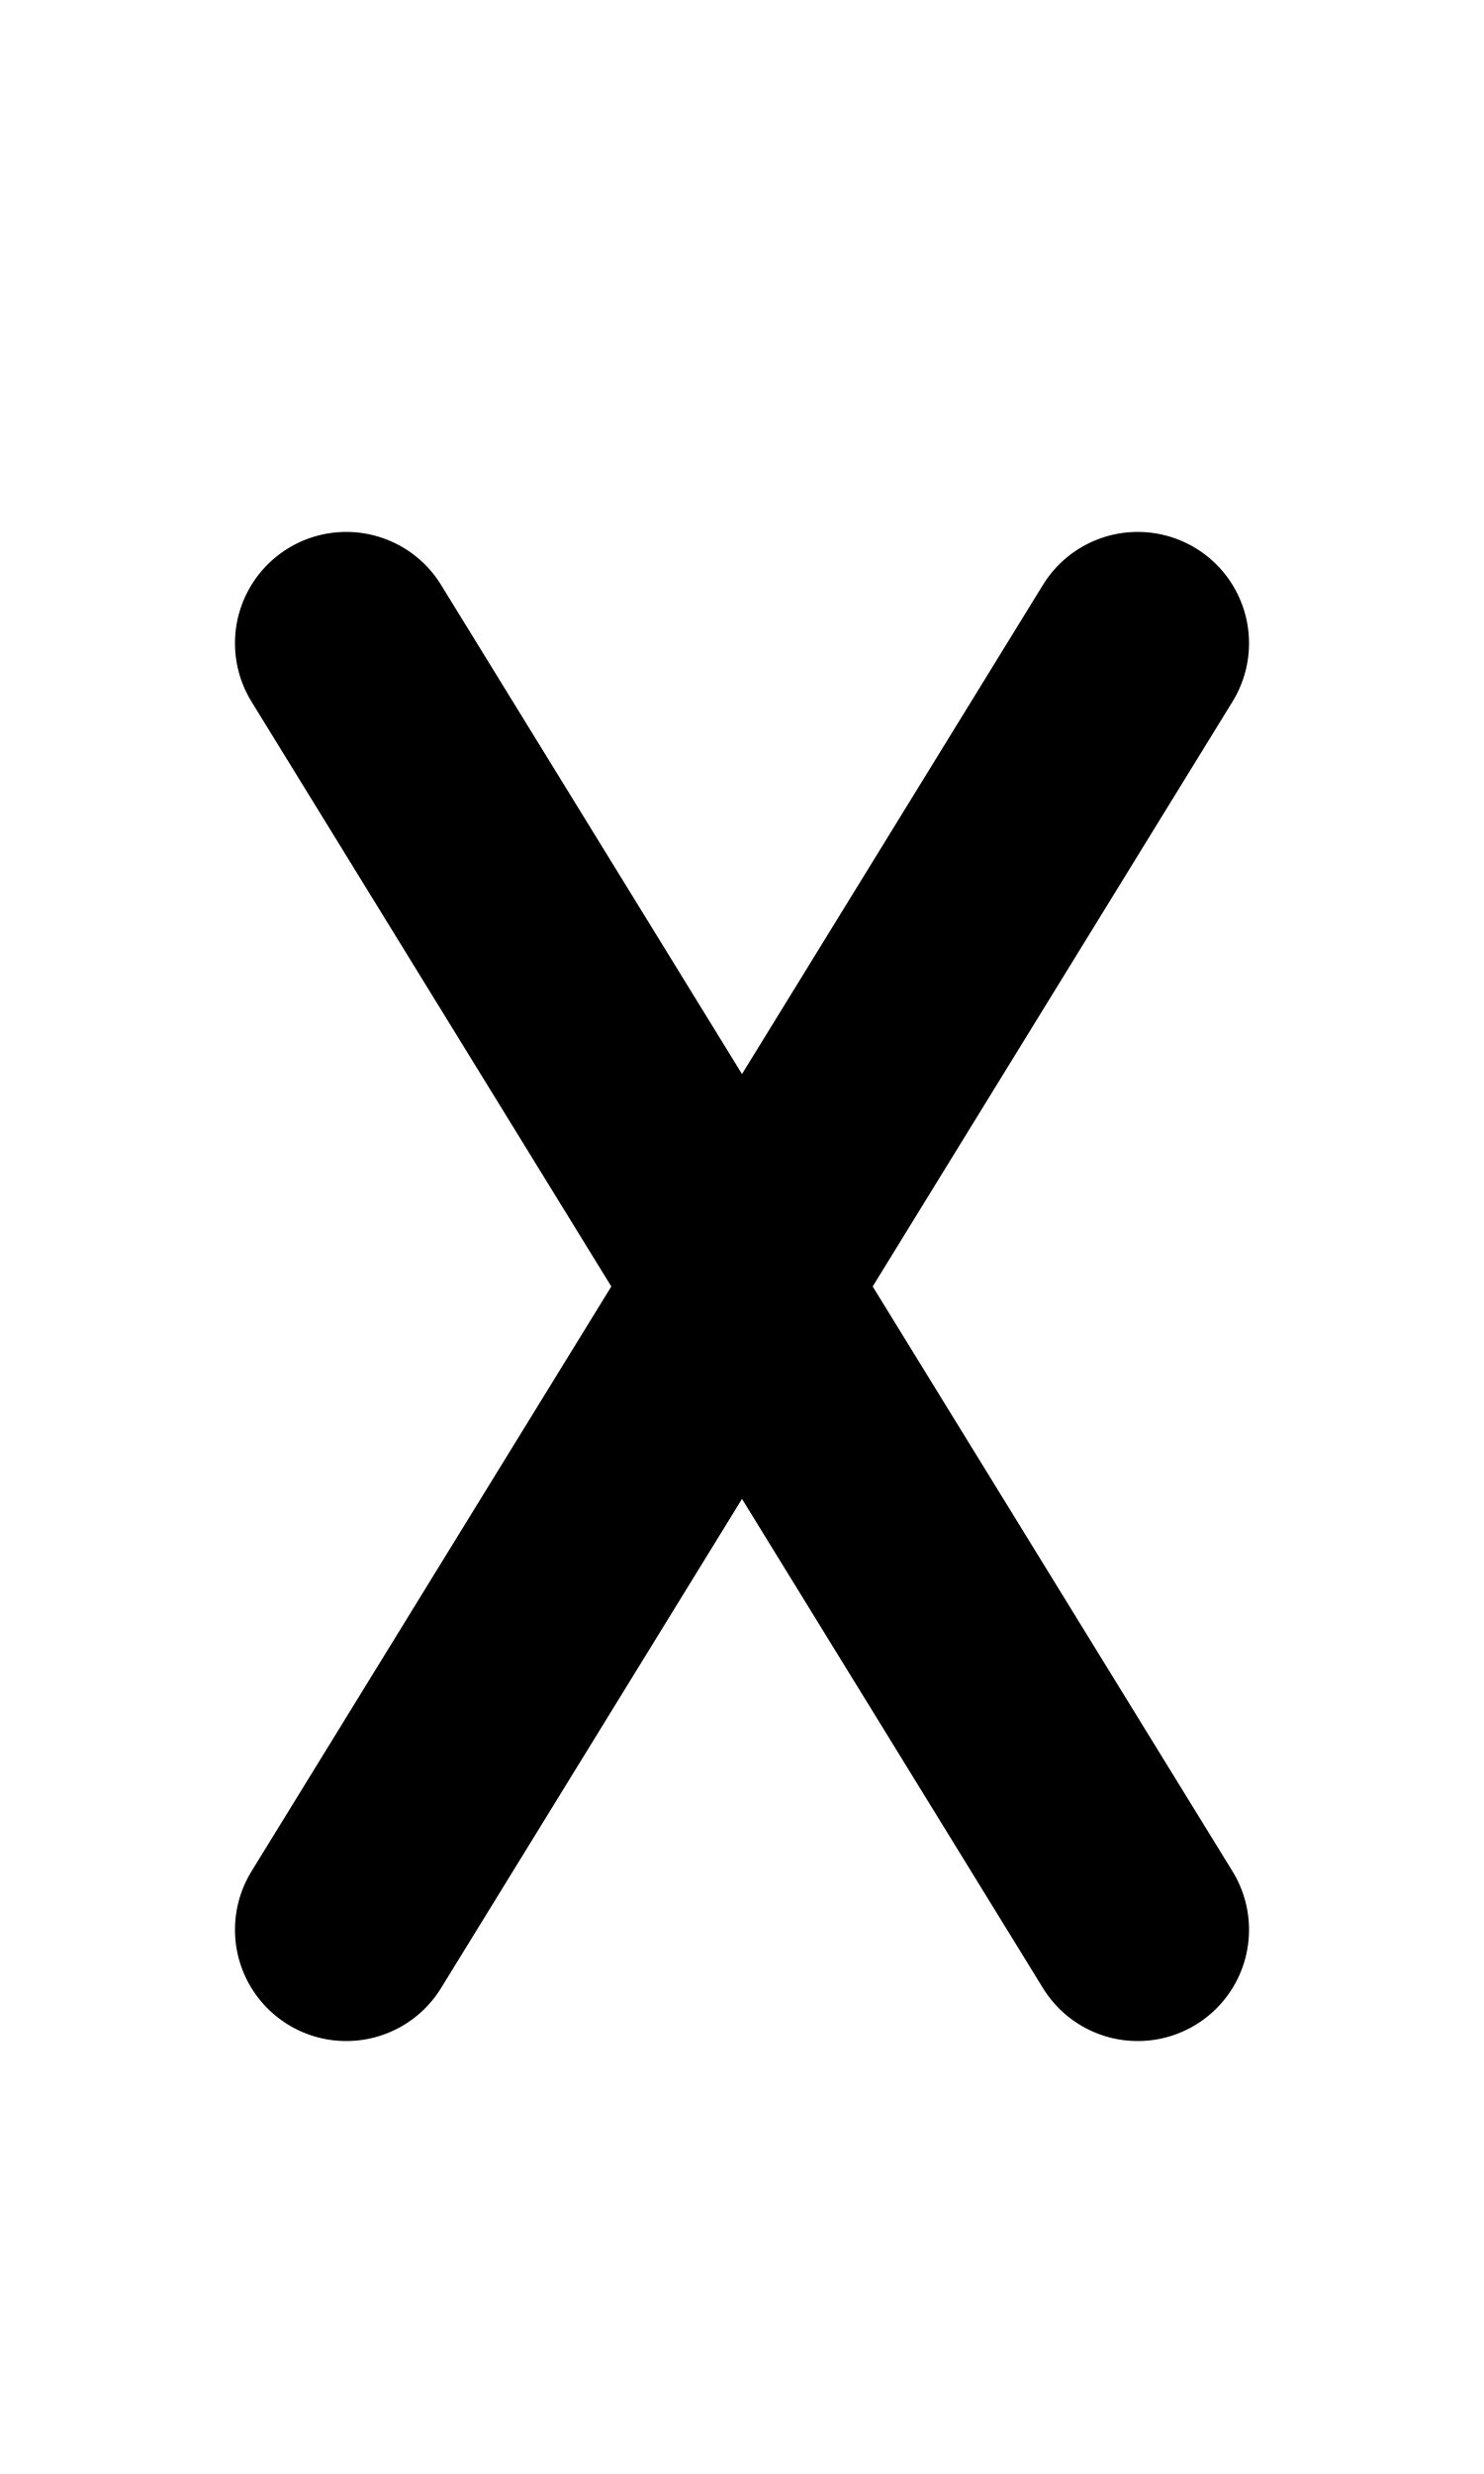
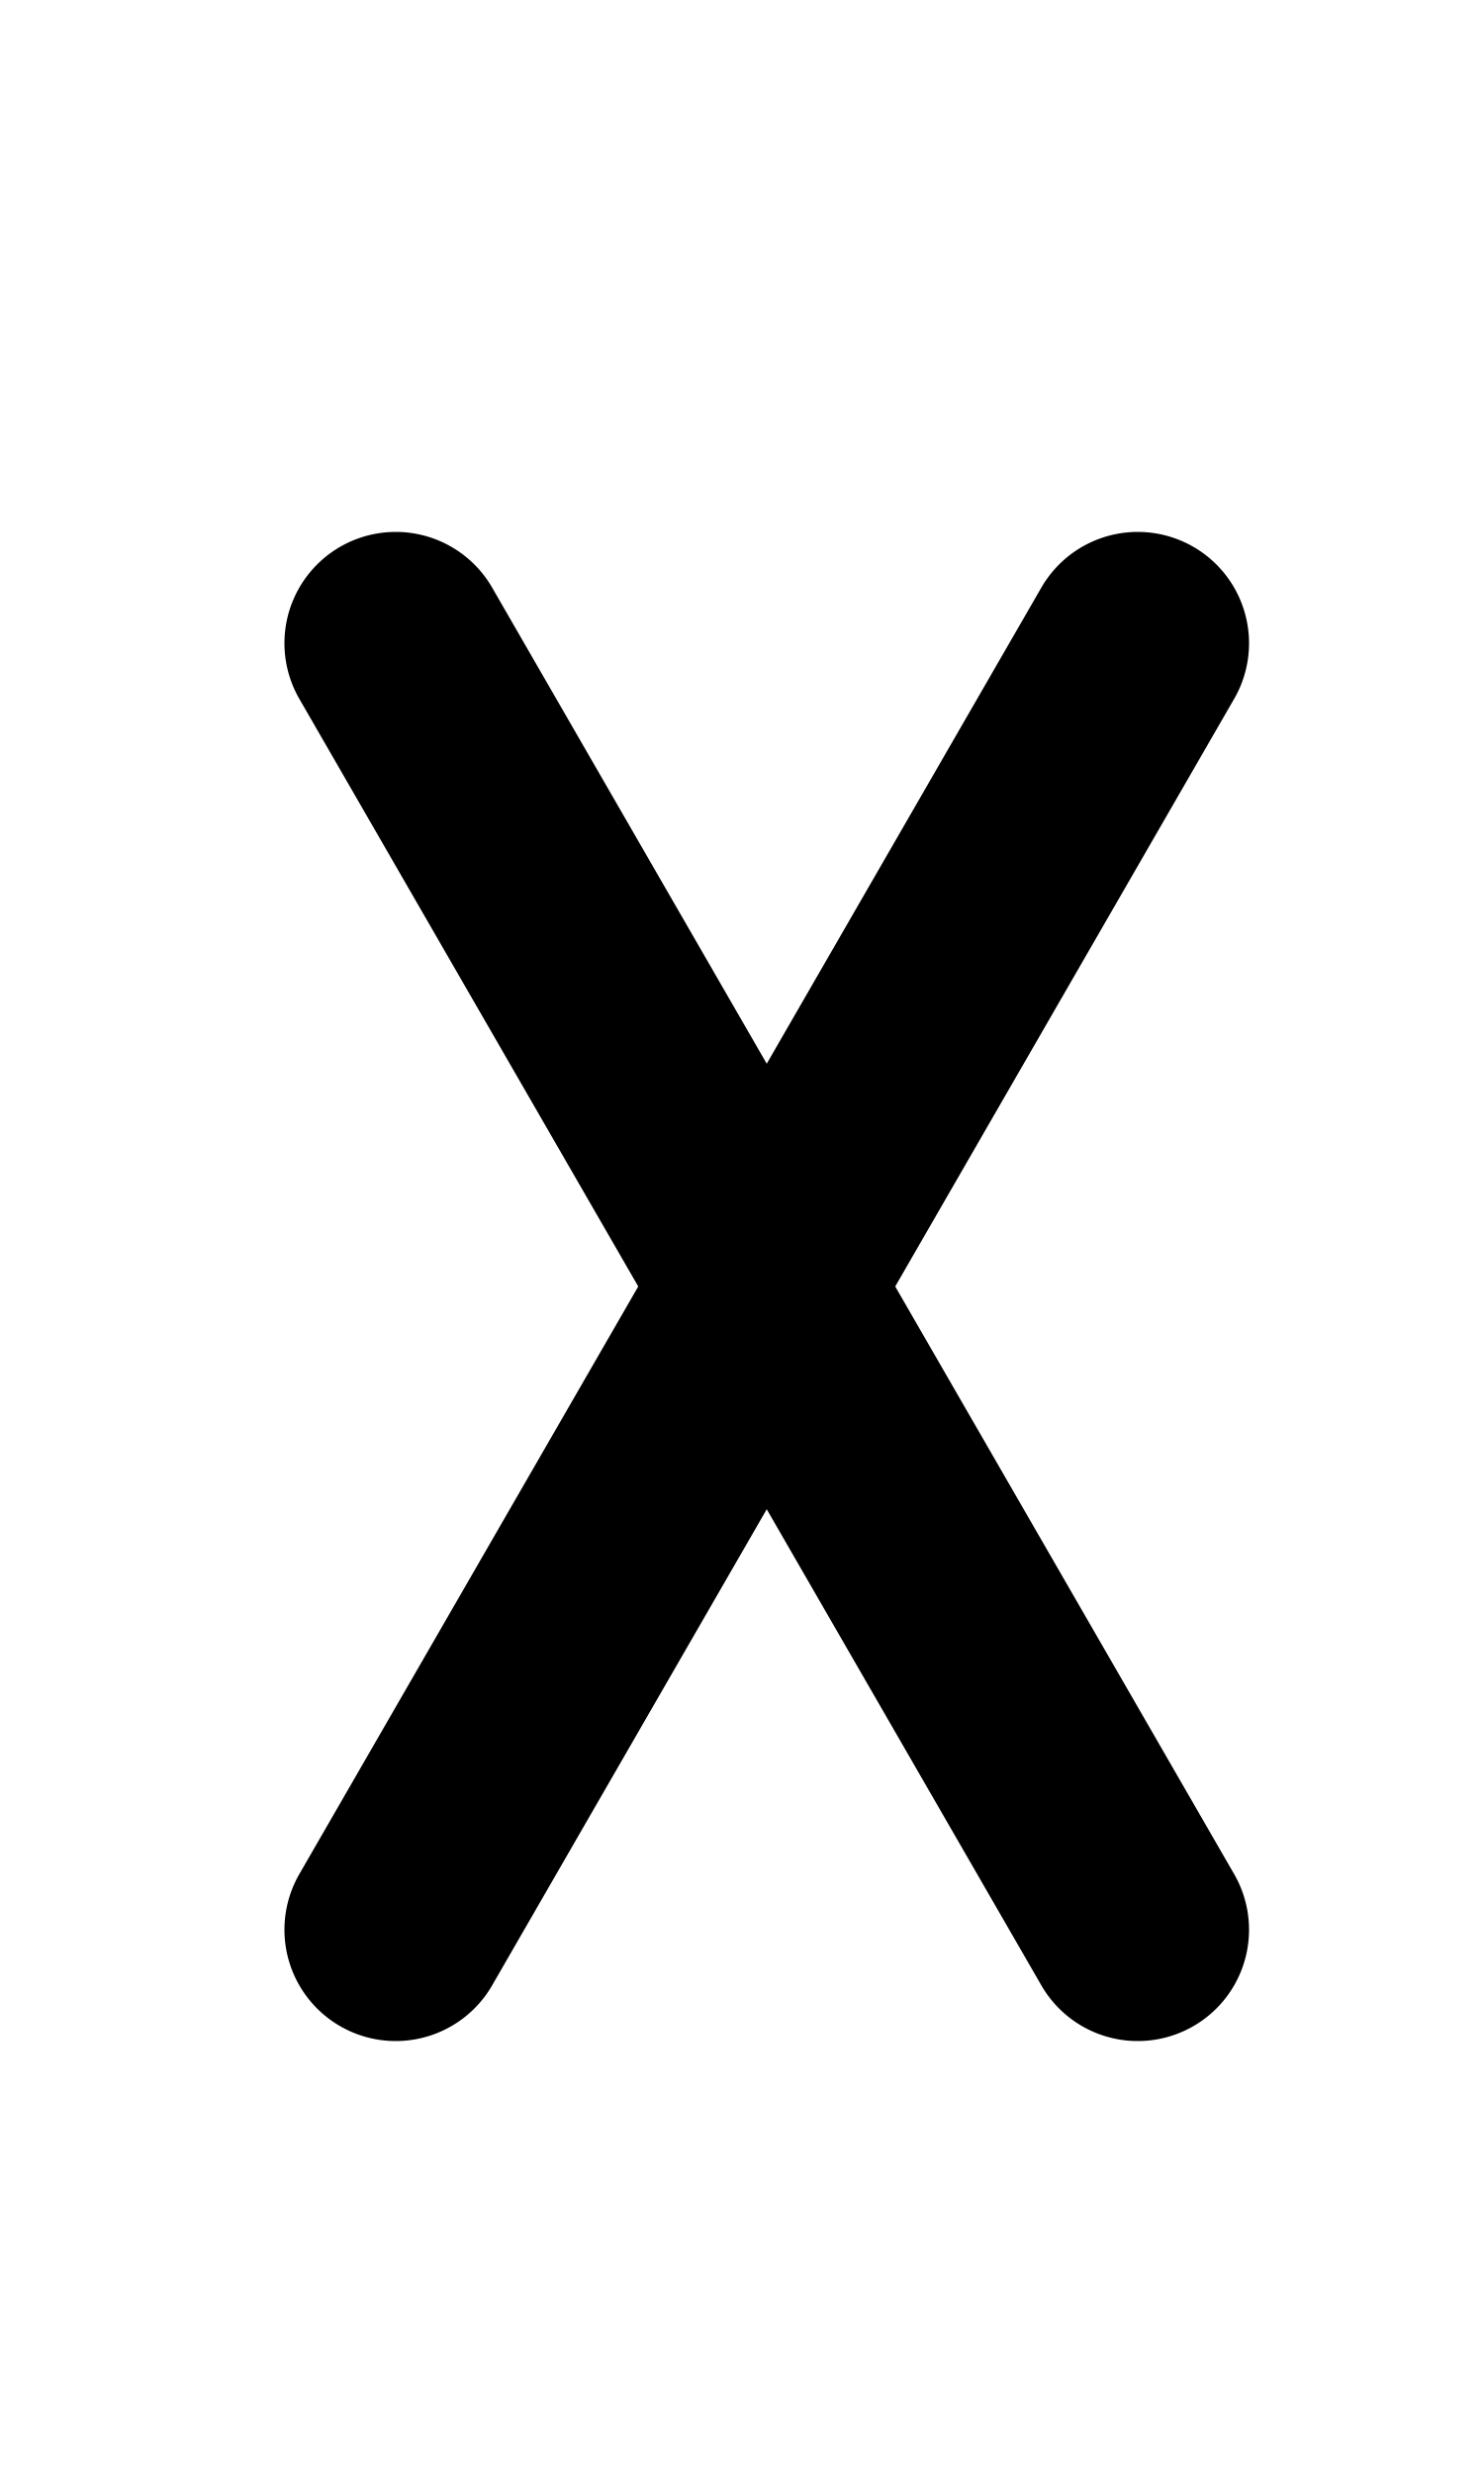
<svg xmlns="http://www.w3.org/2000/svg" viewBox="0 0 600.000 1000">
-   <path d="M 422.468 804.826 L 423.300 806.040 L 424.172 807.227 L 425.082 808.385 L 426.029 809.512 L 427.013 810.608 L 428.032 811.671 L 429.085 812.700 L 430.172 813.694 L 431.290 814.652 L 432.439 815.573 L 433.618 816.455 L 434.825 817.299 L 436.059 818.103 L 437.318 818.866 L 438.602 819.587 L 439.909 820.266 L 441.237 820.902 L 442.585 821.494 L 443.952 822.041 L 445.336 822.544 L 446.736 823.001 L 448.150 823.412 L 449.577 823.776 L 451.015 824.094 L 452.462 824.364 L 453.918 824.587 L 455.380 824.762 L 456.847 824.889 L 458.318 824.969 L 459.790 825.000 L 461.262 824.982 L 462.733 824.917 L 464.202 824.803 L 465.665 824.642 L 467.123 824.433 L 468.573 824.176 L 470.014 823.872 L 471.444 823.521 L 472.862 823.123 L 474.266 822.679 L 475.654 822.189 L 477.026 821.655 L 478.380 821.075 L 479.714 820.452 L 481.027 819.785 L 482.318 819.076 L 483.584 818.325 L 484.826 817.532 L 486.040 816.700 L 487.227 815.828 L 488.385 814.918 L 489.512 813.971 L 490.608 812.987 L 491.671 811.968 L 492.700 810.915 L 493.694 809.828 L 494.652 808.710 L 495.573 807.561 L 496.455 806.382 L 497.299 805.175 L 498.103 803.941 L 498.866 802.682 L 499.587 801.398 L 500.266 800.091 L 500.902 798.763 L 501.494 797.415 L 502.041 796.048 L 502.544 794.664 L 503.001 793.264 L 503.412 791.850 L 503.776 790.423 L 504.094 788.985 L 504.364 787.538 L 504.587 786.082 L 504.762 784.620 L 504.889 783.153 L 504.969 781.682 L 505.000 780.210 L 504.982 778.738 L 504.917 777.267 L 504.803 775.798 L 504.642 774.335 L 504.433 772.877 L 504.176 771.427 L 503.872 769.986 L 503.521 768.556 L 503.123 767.138 L 502.679 765.734 L 502.189 764.346 L 501.655 762.974 L 501.075 761.620 L 500.452 760.286 L 499.785 758.973 L 499.076 757.682 L 498.325 756.416 L 352.838 520.000 L 498.325 283.584 L 499.076 282.318 L 499.785 281.027 L 500.452 279.714 L 501.075 278.380 L 501.655 277.026 L 502.189 275.654 L 502.679 274.266 L 503.123 272.862 L 503.521 271.444 L 503.872 270.014 L 504.176 268.573 L 504.433 267.123 L 504.642 265.665 L 504.803 264.202 L 504.917 262.733 L 504.982 261.262 L 505.000 259.790 L 504.969 258.318 L 504.889 256.847 L 504.762 255.380 L 504.587 253.918 L 504.364 252.462 L 504.094 251.015 L 503.776 249.577 L 503.412 248.150 L 503.001 246.736 L 502.544 245.336 L 502.041 243.952 L 501.494 242.585 L 500.902 241.237 L 500.266 239.909 L 499.587 238.602 L 498.866 237.318 L 498.103 236.059 L 497.299 234.825 L 496.455 233.618 L 495.573 232.439 L 494.652 231.290 L 493.694 230.172 L 492.700 229.085 L 491.671 228.032 L 490.608 227.013 L 489.512 226.029 L 488.385 225.082 L 487.227 224.172 L 486.040 223.300 L 484.826 222.468 L 483.584 221.675 L 482.318 220.924 L 481.027 220.215 L 479.714 219.548 L 478.380 218.925 L 477.026 218.345 L 475.654 217.811 L 474.266 217.321 L 472.862 216.877 L 471.444 216.479 L 470.014 216.128 L 468.573 215.824 L 467.123 215.567 L 465.665 215.358 L 464.202 215.197 L 462.733 215.083 L 461.262 215.018 L 459.790 215.000 L 458.318 215.031 L 456.847 215.111 L 455.380 215.238 L 453.918 215.413 L 452.462 215.636 L 451.015 215.906 L 449.577 216.224 L 448.150 216.588 L 446.736 216.999 L 445.336 217.456 L 443.952 217.959 L 442.585 218.506 L 441.237 219.098 L 439.909 219.734 L 438.602 220.413 L 437.318 221.134 L 436.059 221.897 L 434.825 222.701 L 433.618 223.545 L 432.439 224.427 L 431.290 225.348 L 430.172 226.306 L 429.085 227.300 L 428.032 228.329 L 427.013 229.392 L 426.029 230.488 L 425.082 231.615 L 424.172 232.773 L 423.300 233.960 L 422.468 235.174 L 421.675 236.416 L 300.000 434.138 L 178.325 236.416 L 177.532 235.174 L 176.700 233.960 L 175.828 232.773 L 174.918 231.615 L 173.971 230.488 L 172.987 229.392 L 171.968 228.329 L 170.915 227.300 L 169.828 226.306 L 168.710 225.348 L 167.561 224.427 L 166.382 223.545 L 165.175 222.701 L 163.941 221.897 L 162.682 221.134 L 161.398 220.413 L 160.091 219.734 L 158.763 219.098 L 157.415 218.506 L 156.048 217.959 L 154.664 217.456 L 153.264 216.999 L 151.850 216.588 L 150.423 216.224 L 148.985 215.906 L 147.538 215.636 L 146.082 215.413 L 144.620 215.238 L 143.153 215.111 L 141.682 215.031 L 140.210 215.000 L 138.738 215.018 L 137.267 215.083 L 135.798 215.197 L 134.335 215.358 L 132.877 215.567 L 131.427 215.824 L 129.986 216.128 L 128.556 216.479 L 127.138 216.877 L 125.734 217.321 L 124.346 217.811 L 122.974 218.345 L 121.620 218.925 L 120.286 219.548 L 118.973 220.215 L 117.682 220.924 L 116.416 221.675 L 115.174 222.468 L 113.960 223.300 L 112.773 224.172 L 111.615 225.082 L 110.488 226.029 L 109.392 227.013 L 108.329 228.032 L 107.300 229.085 L 106.306 230.172 L 105.348 231.290 L 104.427 232.439 L 103.545 233.618 L 102.701 234.825 L 101.897 236.059 L 101.134 237.318 L 100.413 238.602 L 99.734 239.909 L 99.098 241.237 L 98.506 242.585 L 97.959 243.952 L 97.456 245.336 L 96.999 246.736 L 96.588 248.150 L 96.224 249.577 L 95.906 251.015 L 95.636 252.462 L 95.413 253.918 L 95.238 255.380 L 95.111 256.847 L 95.031 258.318 L 95.000 259.790 L 95.018 261.262 L 95.083 262.733 L 95.197 264.202 L 95.358 265.665 L 95.567 267.123 L 95.824 268.573 L 96.128 270.014 L 96.479 271.444 L 96.877 272.862 L 97.321 274.266 L 97.811 275.654 L 98.345 277.026 L 98.925 278.380 L 99.548 279.714 L 100.215 281.027 L 100.924 282.318 L 101.675 283.584 L 247.162 520.000 L 101.675 756.416 L 100.924 757.682 L 100.215 758.973 L 99.548 760.286 L 98.925 761.620 L 98.345 762.974 L 97.811 764.346 L 97.321 765.734 L 96.877 767.138 L 96.479 768.556 L 96.128 769.986 L 95.824 771.427 L 95.567 772.877 L 95.358 774.335 L 95.197 775.798 L 95.083 777.267 L 95.018 778.738 L 95.000 780.210 L 95.031 781.682 L 95.111 783.153 L 95.238 784.620 L 95.413 786.082 L 95.636 787.538 L 95.906 788.985 L 96.224 790.423 L 96.588 791.850 L 96.999 793.264 L 97.456 794.664 L 97.959 796.048 L 98.506 797.415 L 99.098 798.763 L 99.734 800.091 L 100.413 801.398 L 101.134 802.682 L 101.897 803.941 L 102.701 805.175 L 103.545 806.382 L 104.427 807.561 L 105.348 808.710 L 106.306 809.828 L 107.300 810.915 L 108.329 811.968 L 109.392 812.987 L 110.488 813.971 L 111.615 814.918 L 112.773 815.828 L 113.960 816.700 L 115.174 817.532 L 116.416 818.325 L 117.682 819.076 L 118.973 819.785 L 120.286 820.452 L 121.620 821.075 L 122.974 821.655 L 124.346 822.189 L 125.734 822.679 L 127.138 823.123 L 128.556 823.521 L 129.986 823.872 L 131.427 824.176 L 132.877 824.433 L 134.335 824.642 L 135.798 824.803 L 137.267 824.917 L 138.738 824.982 L 140.210 825.000 L 141.682 824.969 L 143.153 824.889 L 144.620 824.762 L 146.082 824.587 L 147.538 824.364 L 148.985 824.094 L 150.423 823.776 L 151.850 823.412 L 153.264 823.001 L 154.664 822.544 L 156.048 822.041 L 157.415 821.494 L 158.763 820.902 L 160.091 820.266 L 161.398 819.587 L 162.682 818.866 L 163.941 818.103 L 165.175 817.299 L 166.382 816.455 L 167.561 815.573 L 168.710 814.652 L 169.828 813.694 L 170.915 812.700 L 171.968 811.671 L 172.987 810.608 L 173.971 809.512 L 174.918 808.385 L 175.828 807.227 L 176.700 806.040 L 177.532 804.826 L 178.325 803.584 L 300.000 605.862 L 421.675 803.584 L 422.468 804.826 Z" fill="black" fill-rule="evenodd" />
+   <path d="M 421.585 803.437 L 422.172 804.373 L 422.782 805.294 L 423.414 806.200 L 424.067 807.090 L 424.743 807.963 L 425.440 808.820 L 426.158 809.660 L 426.896 810.481 L 427.654 811.285 L 428.431 812.069 L 429.228 812.834 L 430.043 813.579 L 430.876 814.304 L 431.727 815.009 L 432.594 815.692 L 433.478 816.354 L 434.379 816.994 L 435.294 817.611 L 436.225 818.206 L 437.169 818.778 L 438.128 819.327 L 439.100 819.852 L 440.084 820.353 L 441.080 820.830 L 442.088 821.282 L 443.107 821.709 L 444.135 822.111 L 445.173 822.487 L 446.221 822.838 L 447.276 823.164 L 448.339 823.463 L 449.409 823.736 L 450.486 823.983 L 451.568 824.203 L 452.655 824.397 L 453.747 824.563 L 454.843 824.703 L 455.941 824.817 L 457.042 824.903 L 458.145 824.962 L 459.249 824.994 L 460.354 824.999 L 461.458 824.976 L 462.561 824.927 L 463.663 824.851 L 464.763 824.747 L 465.859 824.617 L 466.953 824.460 L 468.042 824.276 L 469.126 824.065 L 470.204 823.828 L 471.277 823.564 L 472.343 823.274 L 473.401 822.958 L 474.451 822.616 L 475.493 822.249 L 476.525 821.856 L 477.547 821.438 L 478.559 820.995 L 479.559 820.527 L 480.548 820.035 L 481.524 819.518 L 482.488 818.978 L 483.437 818.415 L 484.373 817.828 L 485.294 817.218 L 486.200 816.586 L 487.090 815.933 L 487.963 815.257 L 488.820 814.560 L 489.660 813.842 L 490.481 813.104 L 491.285 812.346 L 492.069 811.569 L 492.834 810.772 L 493.579 809.957 L 494.304 809.124 L 495.009 808.273 L 495.692 807.406 L 496.354 806.522 L 496.994 805.621 L 497.611 804.706 L 498.206 803.775 L 498.778 802.831 L 499.327 801.872 L 499.852 800.900 L 500.353 799.916 L 500.830 798.920 L 501.282 797.912 L 501.709 796.893 L 502.111 795.865 L 502.487 794.827 L 502.838 793.779 L 503.164 792.724 L 503.463 791.661 L 503.736 790.591 L 503.983 789.514 L 504.203 788.432 L 504.397 787.345 L 504.563 786.253 L 504.703 785.157 L 504.817 784.059 L 504.903 782.958 L 504.962 781.855 L 504.994 780.751 L 504.999 779.646 L 504.976 778.542 L 504.927 777.439 L 504.851 776.337 L 504.747 775.237 L 504.617 774.141 L 504.460 773.047 L 504.276 771.958 L 504.065 770.874 L 503.828 769.796 L 503.564 768.723 L 503.274 767.657 L 502.958 766.599 L 502.616 765.549 L 502.249 764.507 L 501.856 763.475 L 501.438 762.453 L 500.995 761.441 L 500.527 760.441 L 500.035 759.452 L 499.518 758.476 L 498.978 757.512 L 361.952 520.000 L 498.978 282.488 L 499.518 281.524 L 500.035 280.548 L 500.527 279.559 L 500.995 278.559 L 501.438 277.547 L 501.856 276.525 L 502.249 275.493 L 502.616 274.451 L 502.958 273.401 L 503.274 272.343 L 503.564 271.277 L 503.828 270.204 L 504.065 269.126 L 504.276 268.042 L 504.460 266.953 L 504.617 265.859 L 504.747 264.763 L 504.851 263.663 L 504.927 262.561 L 504.976 261.458 L 504.999 260.354 L 504.994 259.249 L 504.962 258.145 L 504.903 257.042 L 504.817 255.941 L 504.703 254.843 L 504.563 253.747 L 504.397 252.655 L 504.203 251.568 L 503.983 250.486 L 503.736 249.409 L 503.463 248.339 L 503.164 247.276 L 502.838 246.221 L 502.487 245.173 L 502.111 244.135 L 501.709 243.107 L 501.282 242.088 L 500.830 241.080 L 500.353 240.084 L 499.852 239.100 L 499.327 238.128 L 498.778 237.169 L 498.206 236.225 L 497.611 235.294 L 496.994 234.379 L 496.354 233.478 L 495.692 232.594 L 495.009 231.727 L 494.304 230.876 L 493.579 230.043 L 492.834 229.228 L 492.069 228.431 L 491.285 227.654 L 490.481 226.896 L 489.660 226.158 L 488.820 225.440 L 487.963 224.743 L 487.090 224.067 L 486.200 223.414 L 485.294 222.782 L 484.373 222.172 L 483.437 221.585 L 482.488 221.022 L 481.524 220.482 L 480.548 219.965 L 479.559 219.473 L 478.559 219.005 L 477.547 218.562 L 476.525 218.144 L 475.493 217.751 L 474.451 217.384 L 473.401 217.042 L 472.343 216.726 L 471.277 216.436 L 470.204 216.172 L 469.126 215.935 L 468.042 215.724 L 466.953 215.540 L 465.859 215.383 L 464.763 215.253 L 463.663 215.149 L 462.561 215.073 L 461.458 215.024 L 460.354 215.001 L 459.249 215.006 L 458.145 215.038 L 457.042 215.097 L 455.941 215.183 L 454.843 215.297 L 453.747 215.437 L 452.655 215.603 L 451.568 215.797 L 450.486 216.017 L 449.409 216.264 L 448.339 216.537 L 447.276 216.836 L 446.221 217.162 L 445.173 217.513 L 444.135 217.889 L 443.107 218.291 L 442.088 218.718 L 441.080 219.170 L 440.084 219.647 L 439.100 220.148 L 438.128 220.673 L 437.169 221.222 L 436.225 221.794 L 435.294 222.389 L 434.379 223.006 L 433.478 223.646 L 432.594 224.308 L 431.727 224.991 L 430.876 225.696 L 430.043 226.421 L 429.228 227.166 L 428.431 227.931 L 427.654 228.715 L 426.896 229.519 L 426.158 230.340 L 425.440 231.180 L 424.743 232.037 L 424.067 232.910 L 423.414 233.800 L 422.782 234.706 L 422.172 235.627 L 421.585 236.563 L 421.022 237.512 L 310.000 429.950 L 198.978 237.512 L 198.415 236.563 L 197.828 235.627 L 197.218 234.706 L 196.586 233.800 L 195.933 232.910 L 195.257 232.037 L 194.560 231.180 L 193.842 230.340 L 193.104 229.519 L 192.346 228.715 L 191.569 227.931 L 190.772 227.166 L 189.957 226.421 L 189.124 225.696 L 188.273 224.991 L 187.406 224.308 L 186.522 223.646 L 185.621 223.006 L 184.706 222.389 L 183.775 221.794 L 182.831 221.222 L 181.872 220.673 L 180.900 220.148 L 179.916 219.647 L 178.920 219.170 L 177.912 218.718 L 176.893 218.291 L 175.865 217.889 L 174.827 217.513 L 173.779 217.162 L 172.724 216.836 L 171.661 216.537 L 170.591 216.264 L 169.514 216.017 L 168.432 215.797 L 167.345 215.603 L 166.253 215.437 L 165.157 215.297 L 164.059 215.183 L 162.958 215.097 L 161.855 215.038 L 160.751 215.006 L 159.646 215.001 L 158.542 215.024 L 157.439 215.073 L 156.337 215.149 L 155.237 215.253 L 154.141 215.383 L 153.047 215.540 L 151.958 215.724 L 150.874 215.935 L 149.796 216.172 L 148.723 216.436 L 147.657 216.726 L 146.599 217.042 L 145.549 217.384 L 144.507 217.751 L 143.475 218.144 L 142.453 218.562 L 141.441 219.005 L 140.441 219.473 L 139.452 219.965 L 138.476 220.482 L 137.512 221.022 L 136.563 221.585 L 135.627 222.172 L 134.706 222.782 L 133.800 223.414 L 132.910 224.067 L 132.037 224.743 L 131.180 225.440 L 130.340 226.158 L 129.519 226.896 L 128.715 227.654 L 127.931 228.431 L 127.166 229.228 L 126.421 230.043 L 125.696 230.876 L 124.991 231.727 L 124.308 232.594 L 123.646 233.478 L 123.006 234.379 L 122.389 235.294 L 121.794 236.225 L 121.222 237.169 L 120.673 238.128 L 120.148 239.100 L 119.647 240.084 L 119.170 241.080 L 118.718 242.088 L 118.291 243.107 L 117.889 244.135 L 117.513 245.173 L 117.162 246.221 L 116.836 247.276 L 116.537 248.339 L 116.264 249.409 L 116.017 250.486 L 115.797 251.568 L 115.603 252.655 L 115.437 253.747 L 115.297 254.843 L 115.183 255.941 L 115.097 257.042 L 115.038 258.145 L 115.006 259.249 L 115.001 260.354 L 115.024 261.458 L 115.073 262.561 L 115.149 263.663 L 115.253 264.763 L 115.383 265.859 L 115.540 266.953 L 115.724 268.042 L 115.935 269.126 L 116.172 270.204 L 116.436 271.277 L 116.726 272.343 L 117.042 273.401 L 117.384 274.451 L 117.751 275.493 L 118.144 276.525 L 118.562 277.547 L 119.005 278.559 L 119.473 279.559 L 119.965 280.548 L 120.482 281.524 L 121.022 282.488 L 258.048 520.000 L 121.022 757.512 L 120.482 758.476 L 119.965 759.452 L 119.473 760.441 L 119.005 761.441 L 118.562 762.453 L 118.144 763.475 L 117.751 764.507 L 117.384 765.549 L 117.042 766.599 L 116.726 767.657 L 116.436 768.723 L 116.172 769.796 L 115.935 770.874 L 115.724 771.958 L 115.540 773.047 L 115.383 774.141 L 115.253 775.237 L 115.149 776.337 L 115.073 777.439 L 115.024 778.542 L 115.001 779.646 L 115.006 780.751 L 115.038 781.855 L 115.097 782.958 L 115.183 784.059 L 115.297 785.157 L 115.437 786.253 L 115.603 787.345 L 115.797 788.432 L 116.017 789.514 L 116.264 790.591 L 116.537 791.661 L 116.836 792.724 L 117.162 793.779 L 117.513 794.827 L 117.889 795.865 L 118.291 796.893 L 118.718 797.912 L 119.170 798.920 L 119.647 799.916 L 120.148 800.900 L 120.673 801.872 L 121.222 802.831 L 121.794 803.775 L 122.389 804.706 L 123.006 805.621 L 123.646 806.522 L 124.308 807.406 L 124.991 808.273 L 125.696 809.124 L 126.421 809.957 L 127.166 810.772 L 127.931 811.569 L 128.715 812.346 L 129.519 813.104 L 130.340 813.842 L 131.180 814.560 L 132.037 815.257 L 132.910 815.933 L 133.800 816.586 L 134.706 817.218 L 135.627 817.828 L 136.563 818.415 L 137.512 818.978 L 138.476 819.518 L 139.452 820.035 L 140.441 820.527 L 141.441 820.995 L 142.453 821.438 L 143.475 821.856 L 144.507 822.249 L 145.549 822.616 L 146.599 822.958 L 147.657 823.274 L 148.723 823.564 L 149.796 823.828 L 150.874 824.065 L 151.958 824.276 L 153.047 824.460 L 154.141 824.617 L 155.237 824.747 L 156.337 824.851 L 157.439 824.927 L 158.542 824.976 L 159.646 824.999 L 160.751 824.994 L 161.855 824.962 L 162.958 824.903 L 164.059 824.817 L 165.157 824.703 L 166.253 824.563 L 167.345 824.397 L 168.432 824.203 L 169.514 823.983 L 170.591 823.736 L 171.661 823.463 L 172.724 823.164 L 173.779 822.838 L 174.827 822.487 L 175.865 822.111 L 176.893 821.709 L 177.912 821.282 L 178.920 820.830 L 179.916 820.353 L 180.900 819.852 L 181.872 819.327 L 182.831 818.778 L 183.775 818.206 L 184.706 817.611 L 185.621 816.994 L 186.522 816.354 L 187.406 815.692 L 188.273 815.009 L 189.124 814.304 L 189.957 813.579 L 190.772 812.834 L 191.569 812.069 L 192.346 811.285 L 193.104 810.481 L 193.842 809.660 L 194.560 808.820 L 195.257 807.963 L 195.933 807.090 L 196.586 806.200 L 197.218 805.294 L 197.828 804.373 L 198.415 803.437 L 198.978 802.488 L 310.000 610.050 L 421.022 802.488 L 421.585 803.437 Z" fill="black" fill-rule="evenodd" />
</svg>
